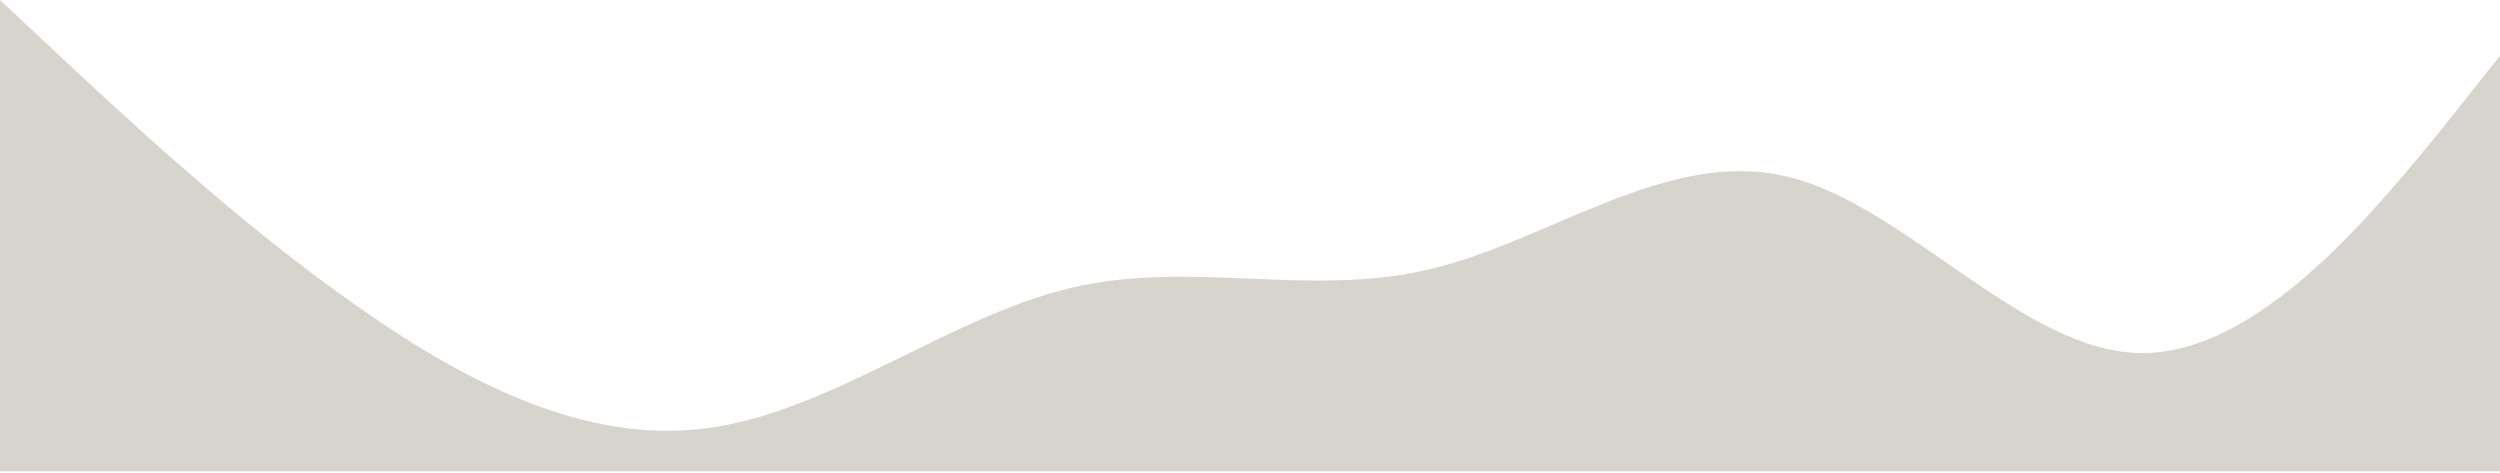
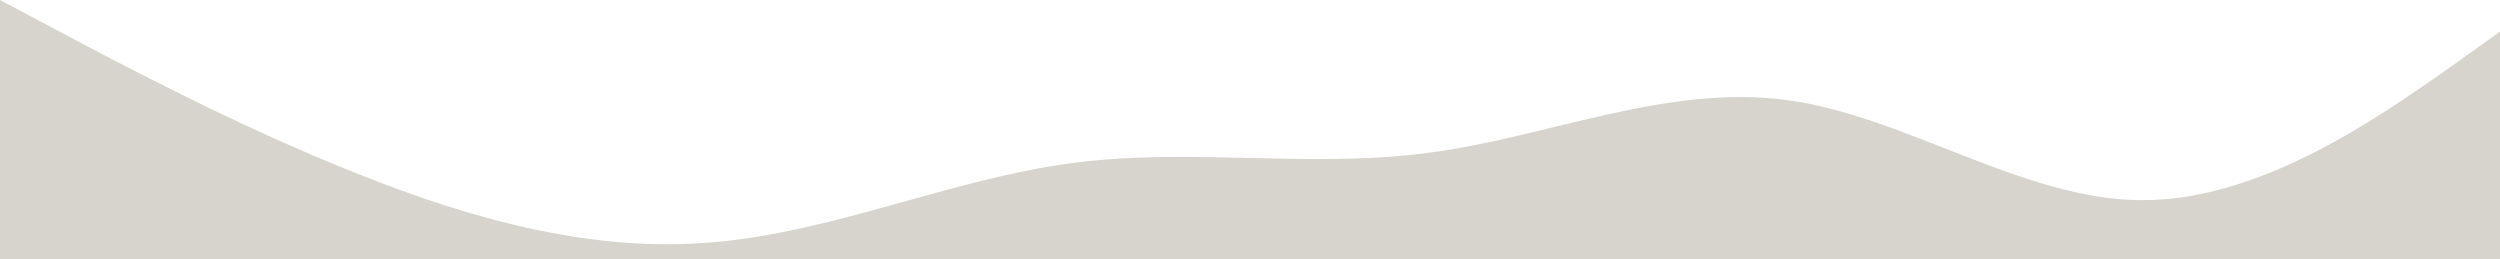
- <svg xmlns="http://www.w3.org/2000/svg" width="100%" max-height="272" viewBox="0 0 1440 272" fill="none">
-   <path d="M0 0L34.3 32.1C68.6 64.2 137 128.4 206 176.55C274.3 224.7 343 256.8 411 246.067C480 235.734 549 181.566 617 165.817C685.7 149.466 754 171.534 823 155.183C891.4 139.434 960 85.266 1029 101.617C1097.1 117.366 1166 203.634 1234 203.333C1302.9 203.634 1371 117.366 1406 74.933L1440 32.1V271.5C960 271.5 480 271.5 0 271.5V0Z" fill="#D6D4CC" />
+ <svg xmlns="http://www.w3.org/2000/svg" width="1440" height="149" viewBox="0 0 1440 149" fill="none">
+   <path d="M0 0L34.3 18.2C68.6 36.4 137 72.8 206 100.1C274.3 127.4 343 145.6 411 139.514C480 133.656 549 102.944 617 94.014C685.7 84.744 754 97.256 823 87.986C891.4 79.056 960 48.344 1029 57.614C1097.1 66.544 1166 115.456 1234 115.286C1302.9 115.456 1371 66.544 1406 42.486L1440 18.2V153.935C960 153.935 480 153.935 0 153.935V0Z" fill="#D6D4CC" />
</svg>
